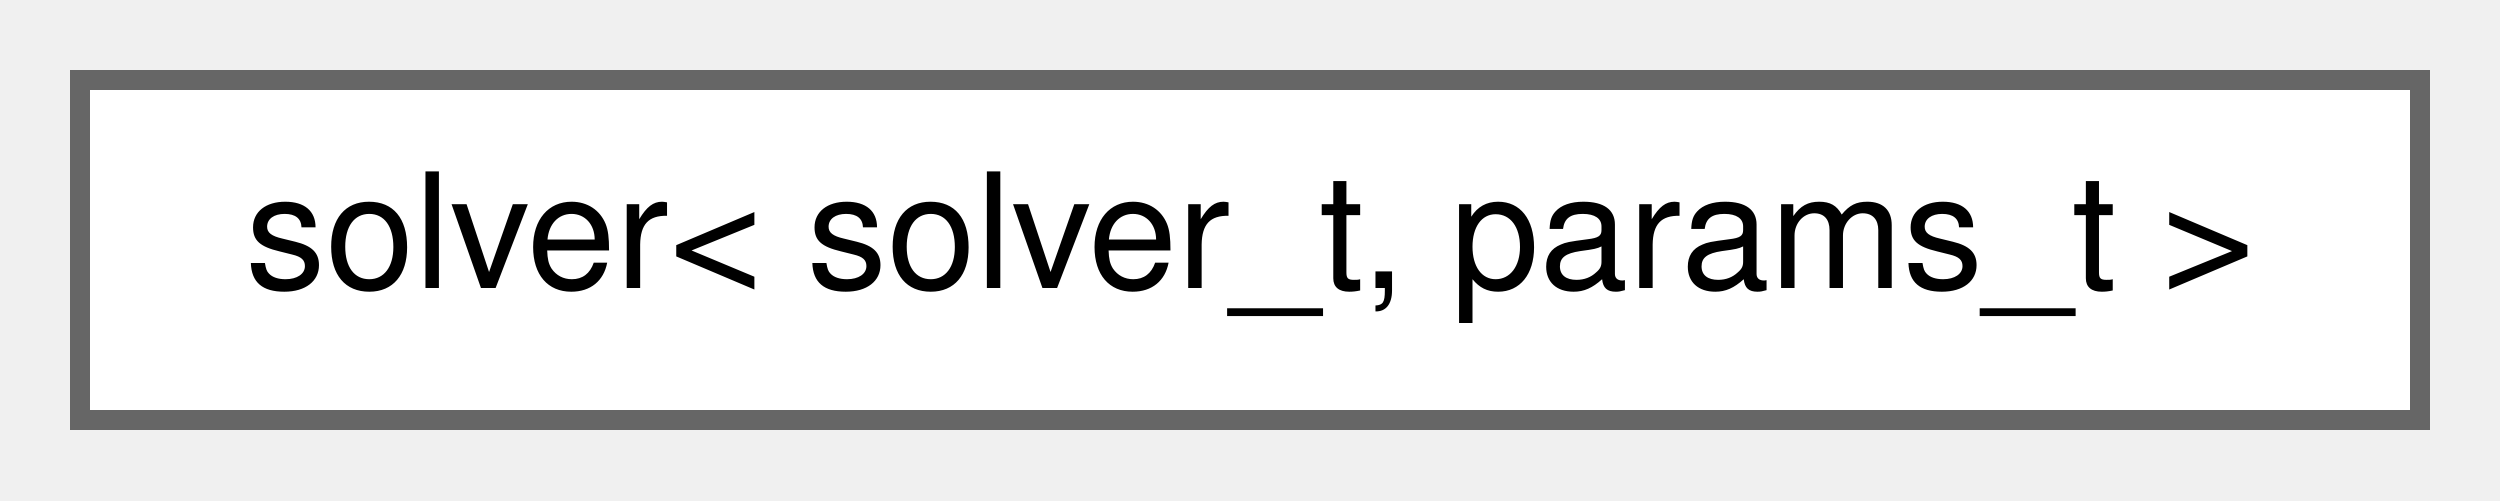
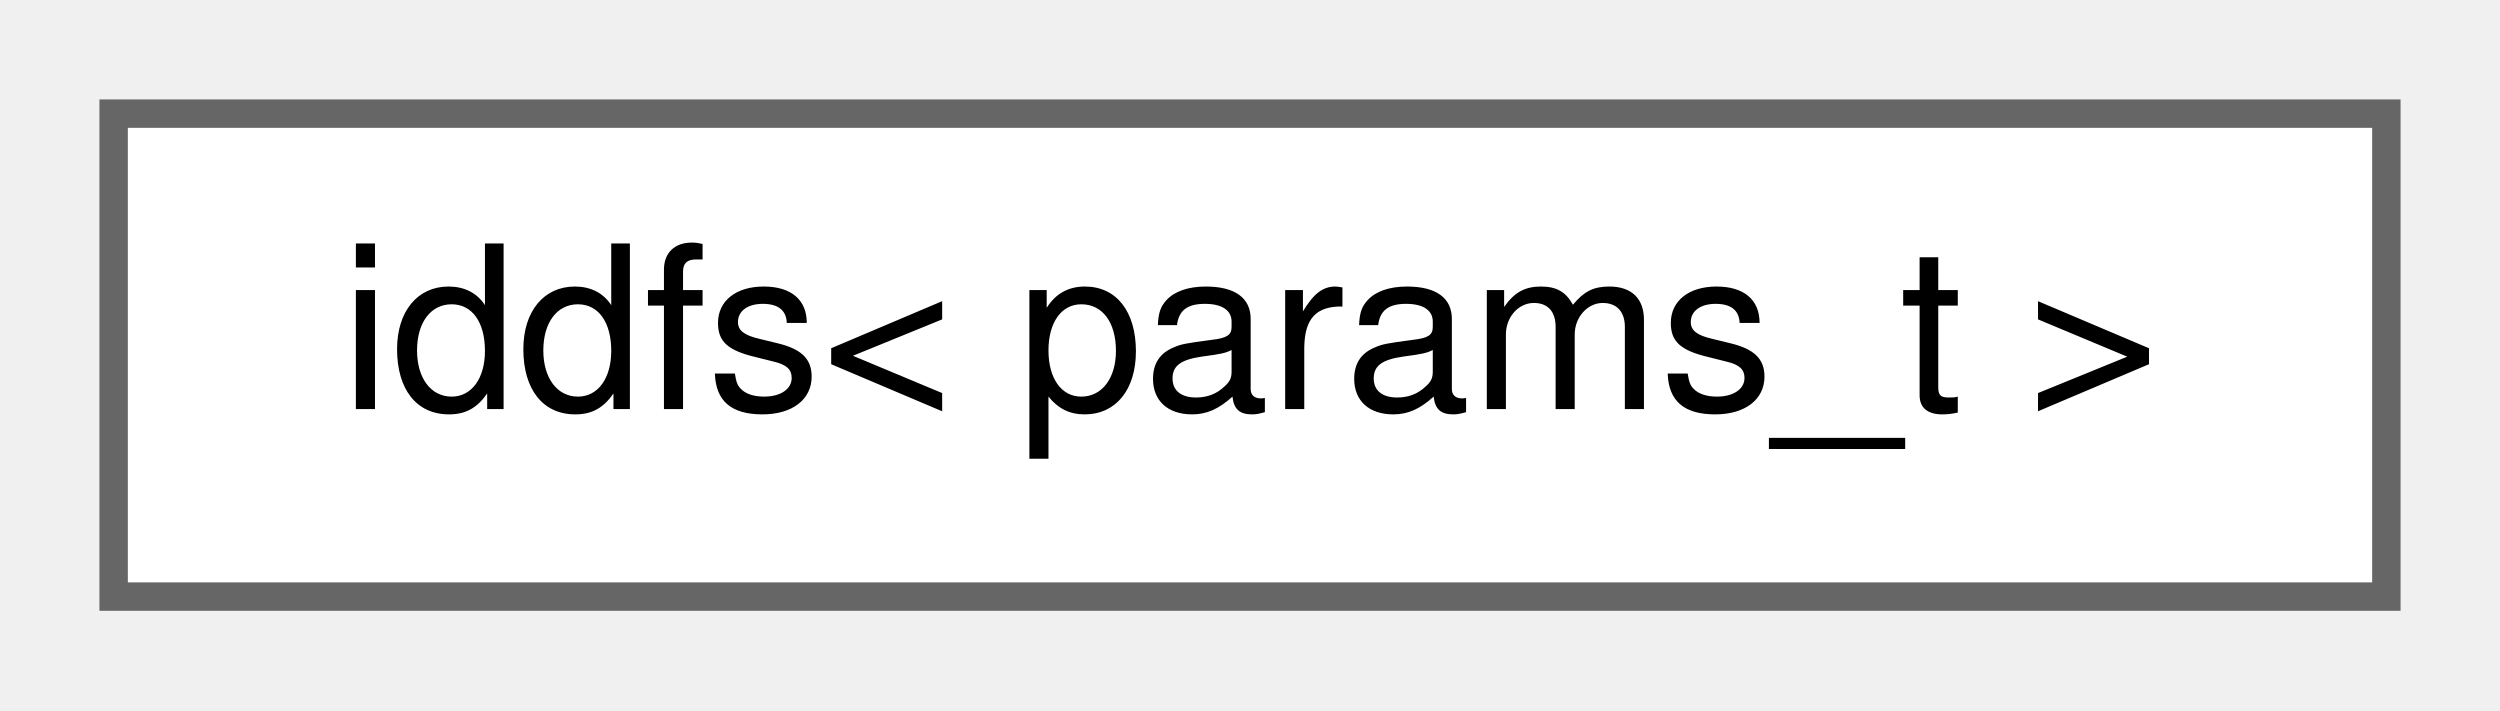
- <svg xmlns="http://www.w3.org/2000/svg" xmlns:xlink="http://www.w3.org/1999/xlink" width="125pt" height="25pt" viewBox="0.00 0.00 125.00 25.00">
+ <svg xmlns="http://www.w3.org/2000/svg" xmlns:xlink="http://www.w3.org/1999/xlink" width="88pt" height="25pt" viewBox="0.00 0.00 88.00 25.00">
  <g id="graph0" class="graph" transform="scale(1 1) rotate(0) translate(4 21)">
    <g id="Node000000" class="node">
      <g id="a_Node000000">
-         <a xlink:href="d3/df4/classchdr_1_1solvers_1_1solver.html" target="_top" xlink:title="A static class serving as the core entry point for the CHDR library.">
-           <polygon fill="white" stroke="#666666" points="117,-17 0,-17 0,0 117,0 117,-17" />
-           <text text-anchor="middle" x="58.5" y="-6.6" font-family="Helvetica,sans-Serif" font-size="8.00">solver&lt; solver_t, params_t &gt;</text>
+         <a xlink:href="d8/d5a/structchdr_1_1solvers_1_1iddfs.html" target="_top" xlink:title="Iterative-deepening depth-first search algorithm.">
+           <polygon fill="white" stroke="#666666" points="80,-17 0,-17 0,0 80,0 80,-17" />
+           <text text-anchor="middle" x="40" y="-6.6" font-family="Helvetica,sans-Serif" font-size="8.00">iddfs&lt; params_t &gt;</text>
        </a>
      </g>
    </g>
  </g>
</svg>
